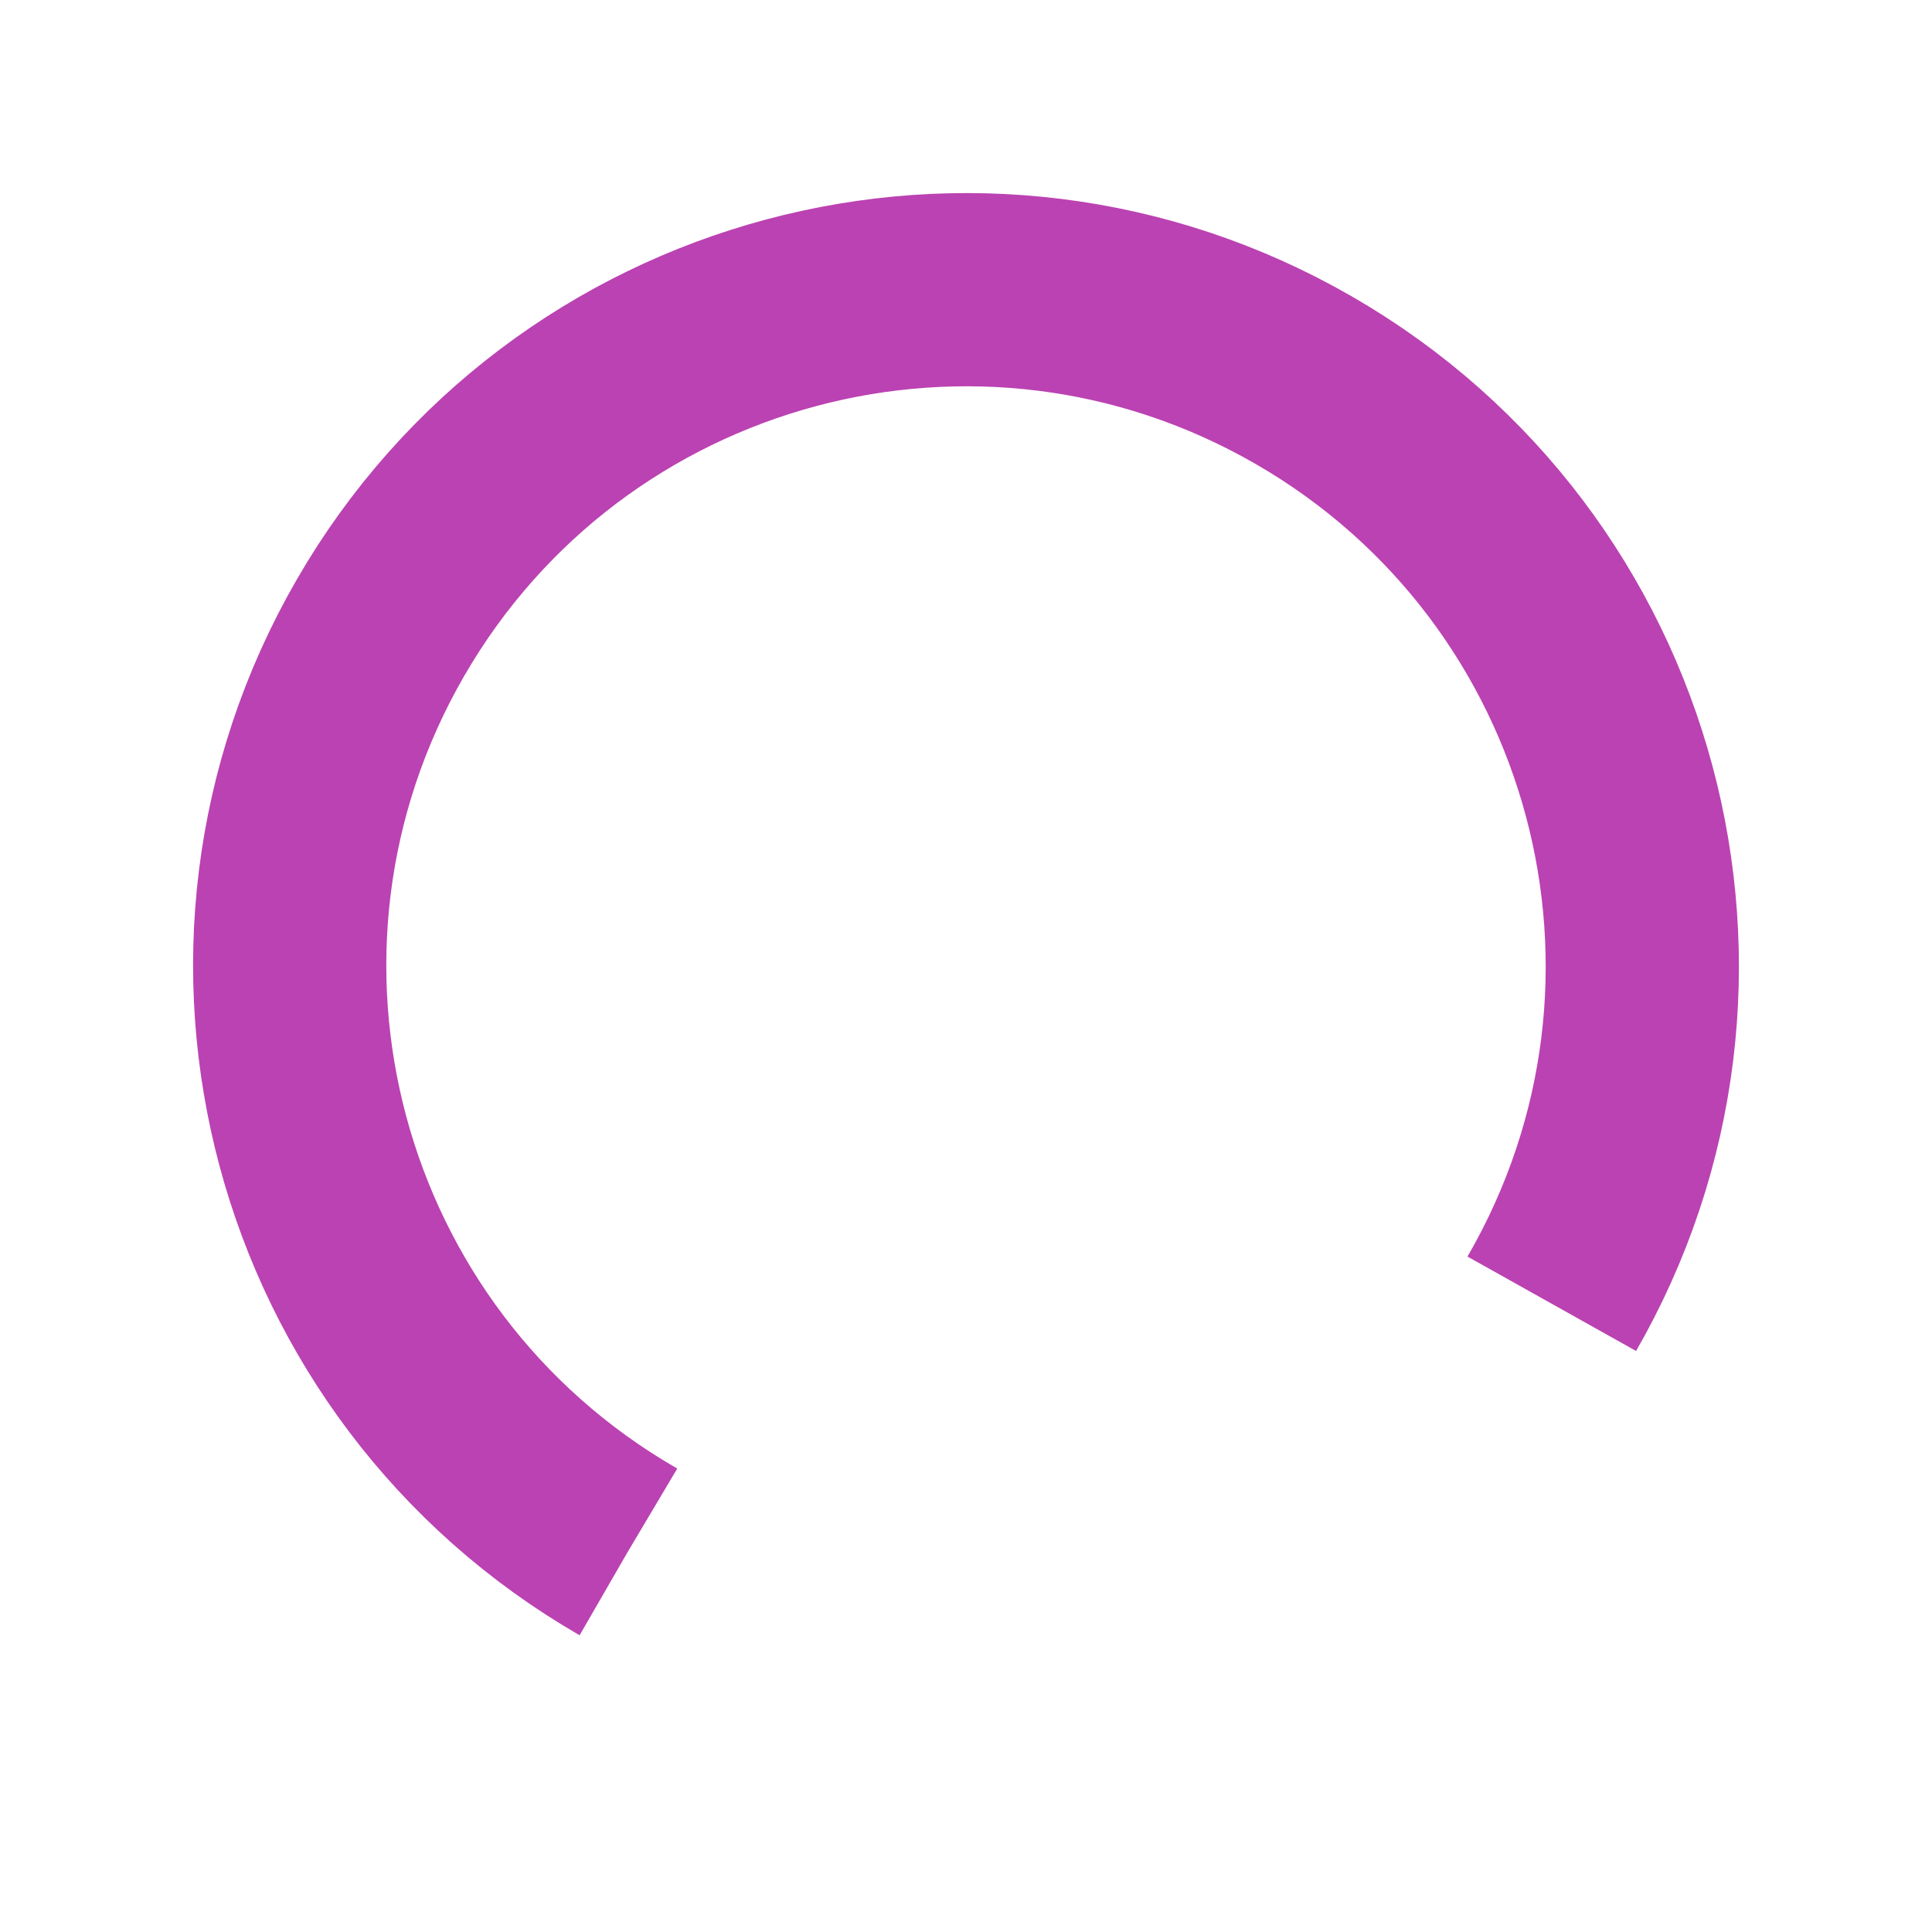
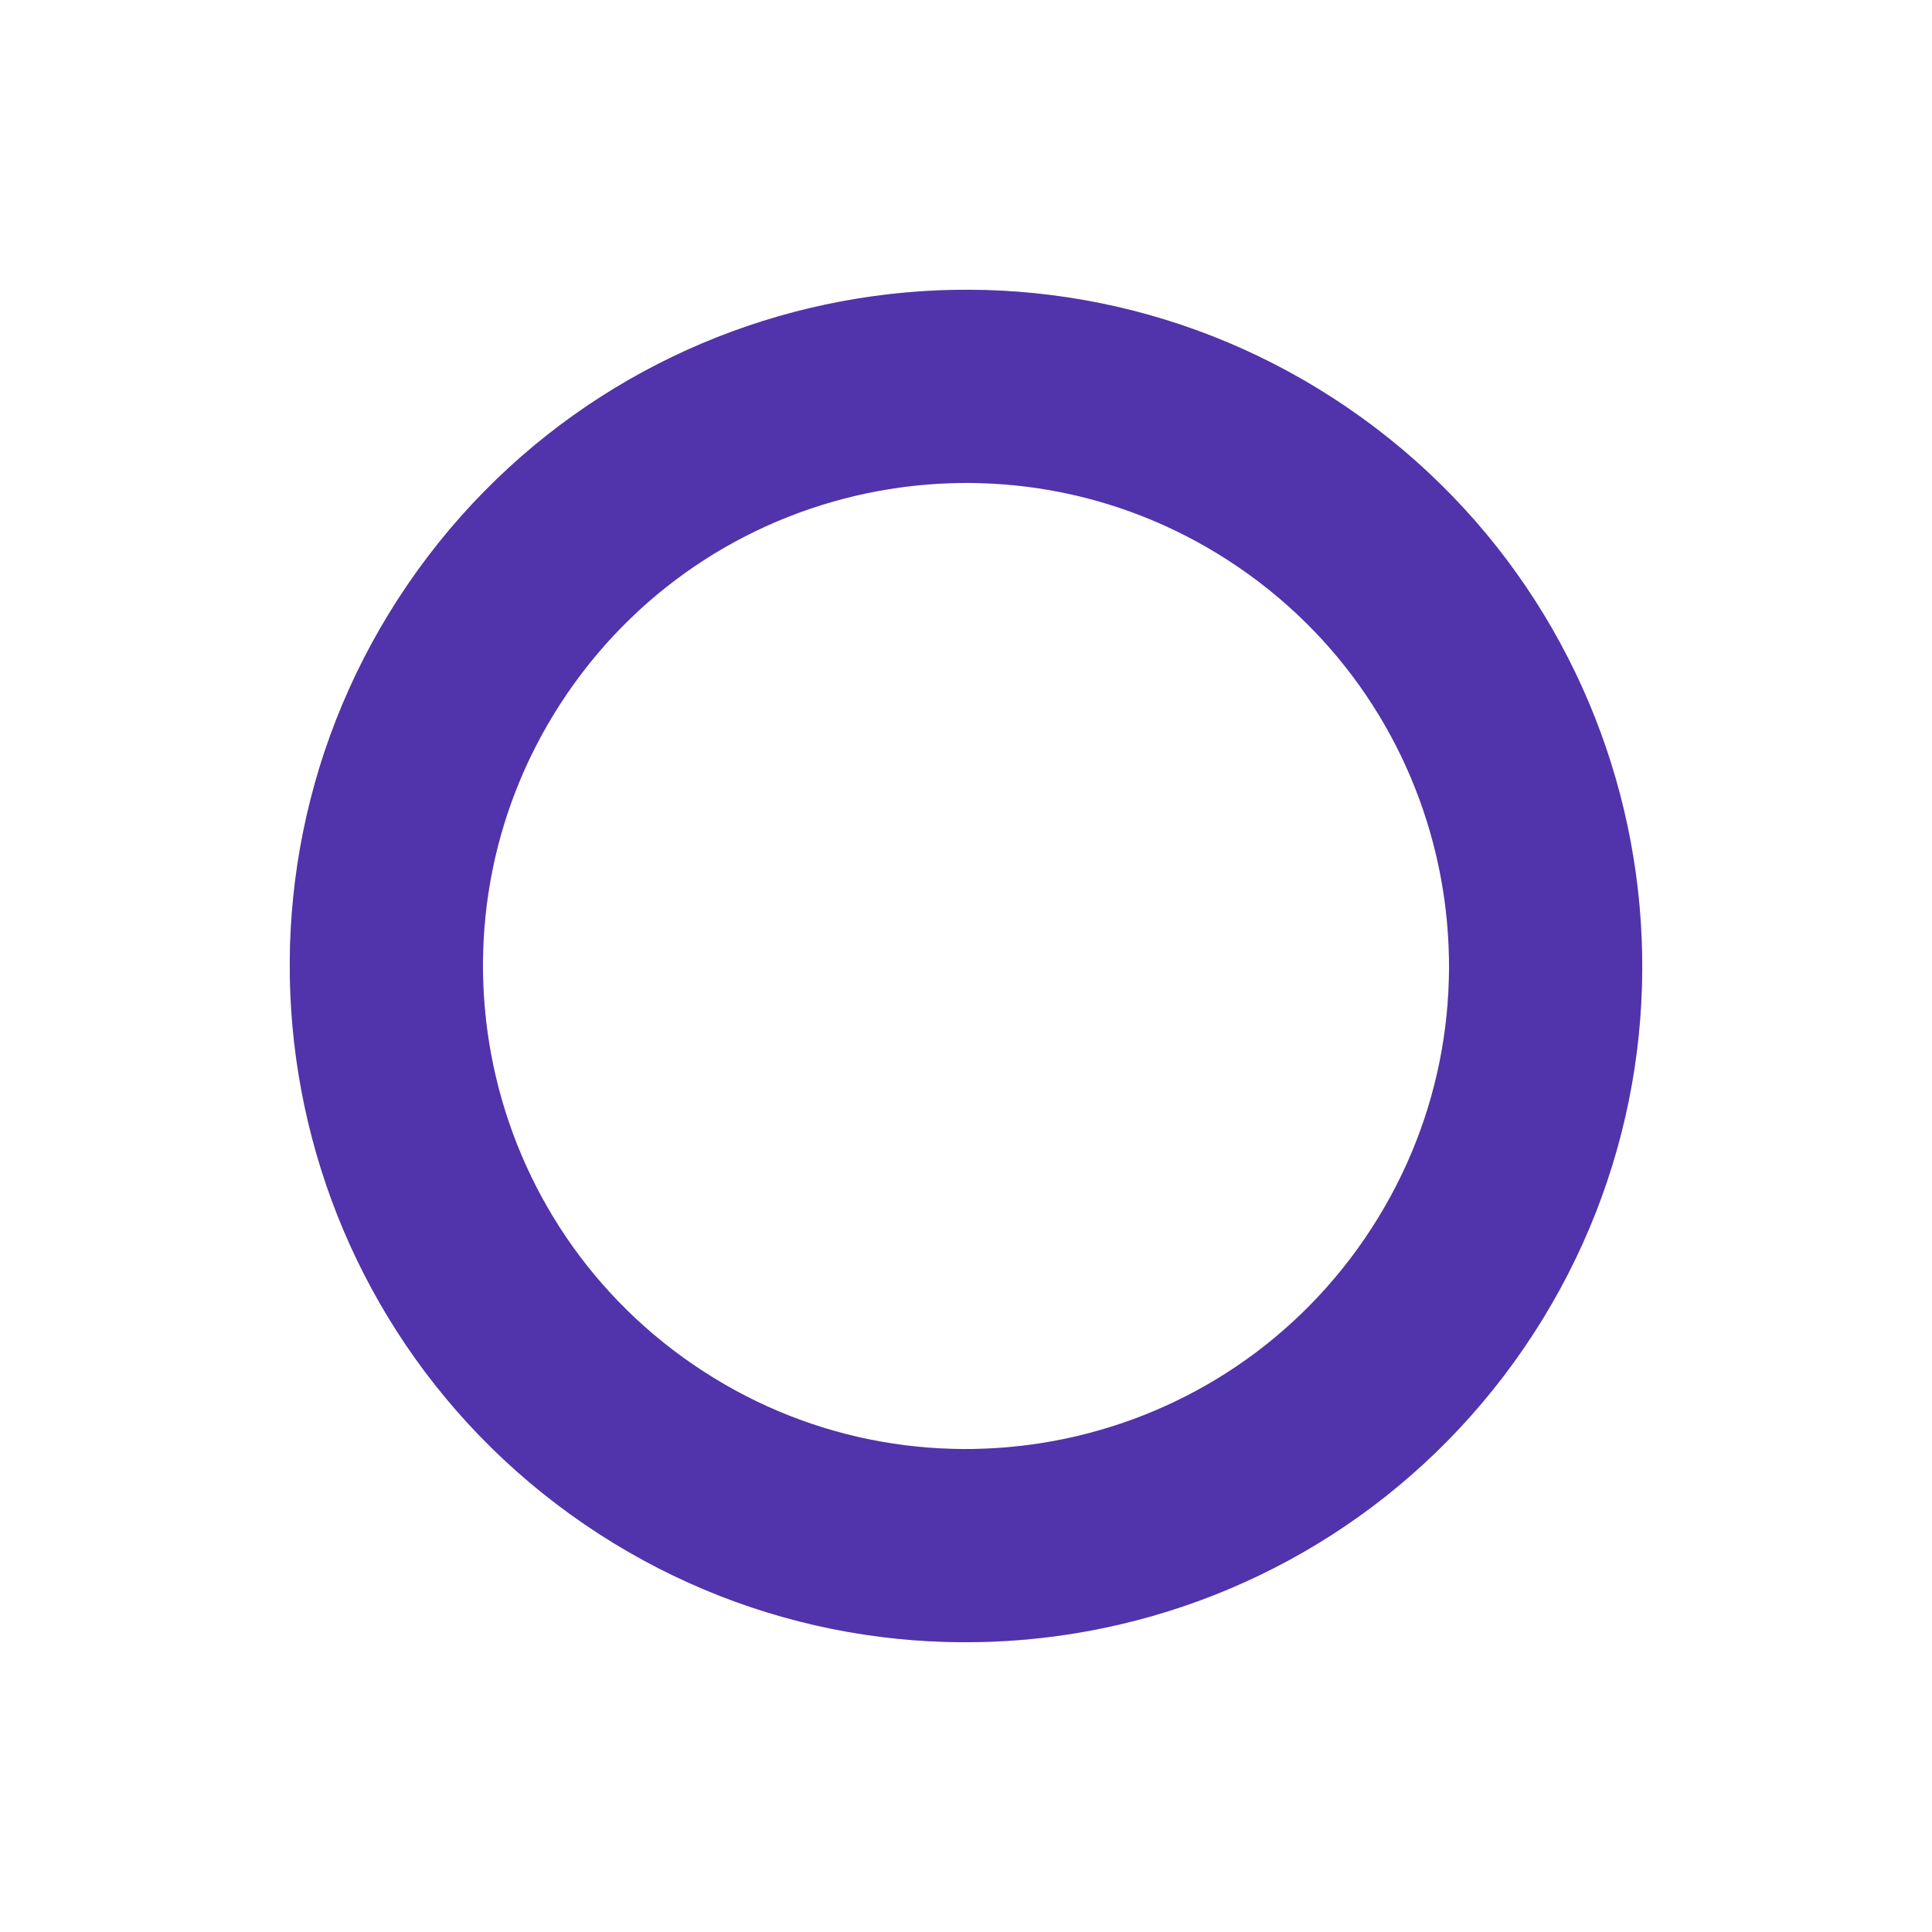
- <svg xmlns="http://www.w3.org/2000/svg" width="92px" height="92px" viewBox="0 0 100 100" preserveAspectRatio="xMidYMid" class="lds-rolling" style="background: none;">
-   <circle cx="50" cy="50" fill="none" ng-attr-stroke="{{config.color}}" ng-attr-stroke-width="{{config.width}}" ng-attr-r="{{config.radius}}" ng-attr-stroke-dasharray="{{config.dasharray}}" stroke="#bb42b2" stroke-width="10" r="35" stroke-dasharray="164.934 56.978" transform="rotate(120 50 50)">
-     <animateTransform attributeName="transform" type="rotate" calcMode="linear" values="0 50 50;360 50 50" keyTimes="0;1" dur="1s" begin="0s" repeatCount="indefinite" />
+ <svg xmlns="http://www.w3.org/2000/svg" width="100px" height="100px" viewBox="0 0 100 100" preserveAspectRatio="xMidYMid" class="lds-ring" style="background: none;">
+   <circle cx="50" cy="50" ng-attr-r="{{config.radius}}" ng-attr-stroke="{{config.base}}" ng-attr-stroke-width="{{config.width}}" fill="none" r="30" stroke="#cfcfcf" stroke-width="10" />
+   <circle cx="50" cy="50" ng-attr-r="{{config.radius}}" ng-attr-stroke="{{config.stroke}}" ng-attr-stroke-width="{{config.innerWidth}}" ng-attr-stroke-linecap="{{config.linecap}}" fill="none" r="30" stroke="#5133AB" stroke-width="10" stroke-linecap="square" transform="rotate(304.375 50 50)">
+     <animateTransform attributeName="transform" type="rotate" calcMode="linear" values="0 50 50;180 50 50;720 50 50" keyTimes="0;0.5;1" dur="1s" begin="0s" repeatCount="indefinite" />
+     <animate attributeName="stroke-dasharray" calcMode="linear" values="18.85 169.646;94.248 94.248;18.85 169.646" keyTimes="0;0.5;1" dur="1" begin="0s" repeatCount="indefinite" />
  </circle>
</svg>
